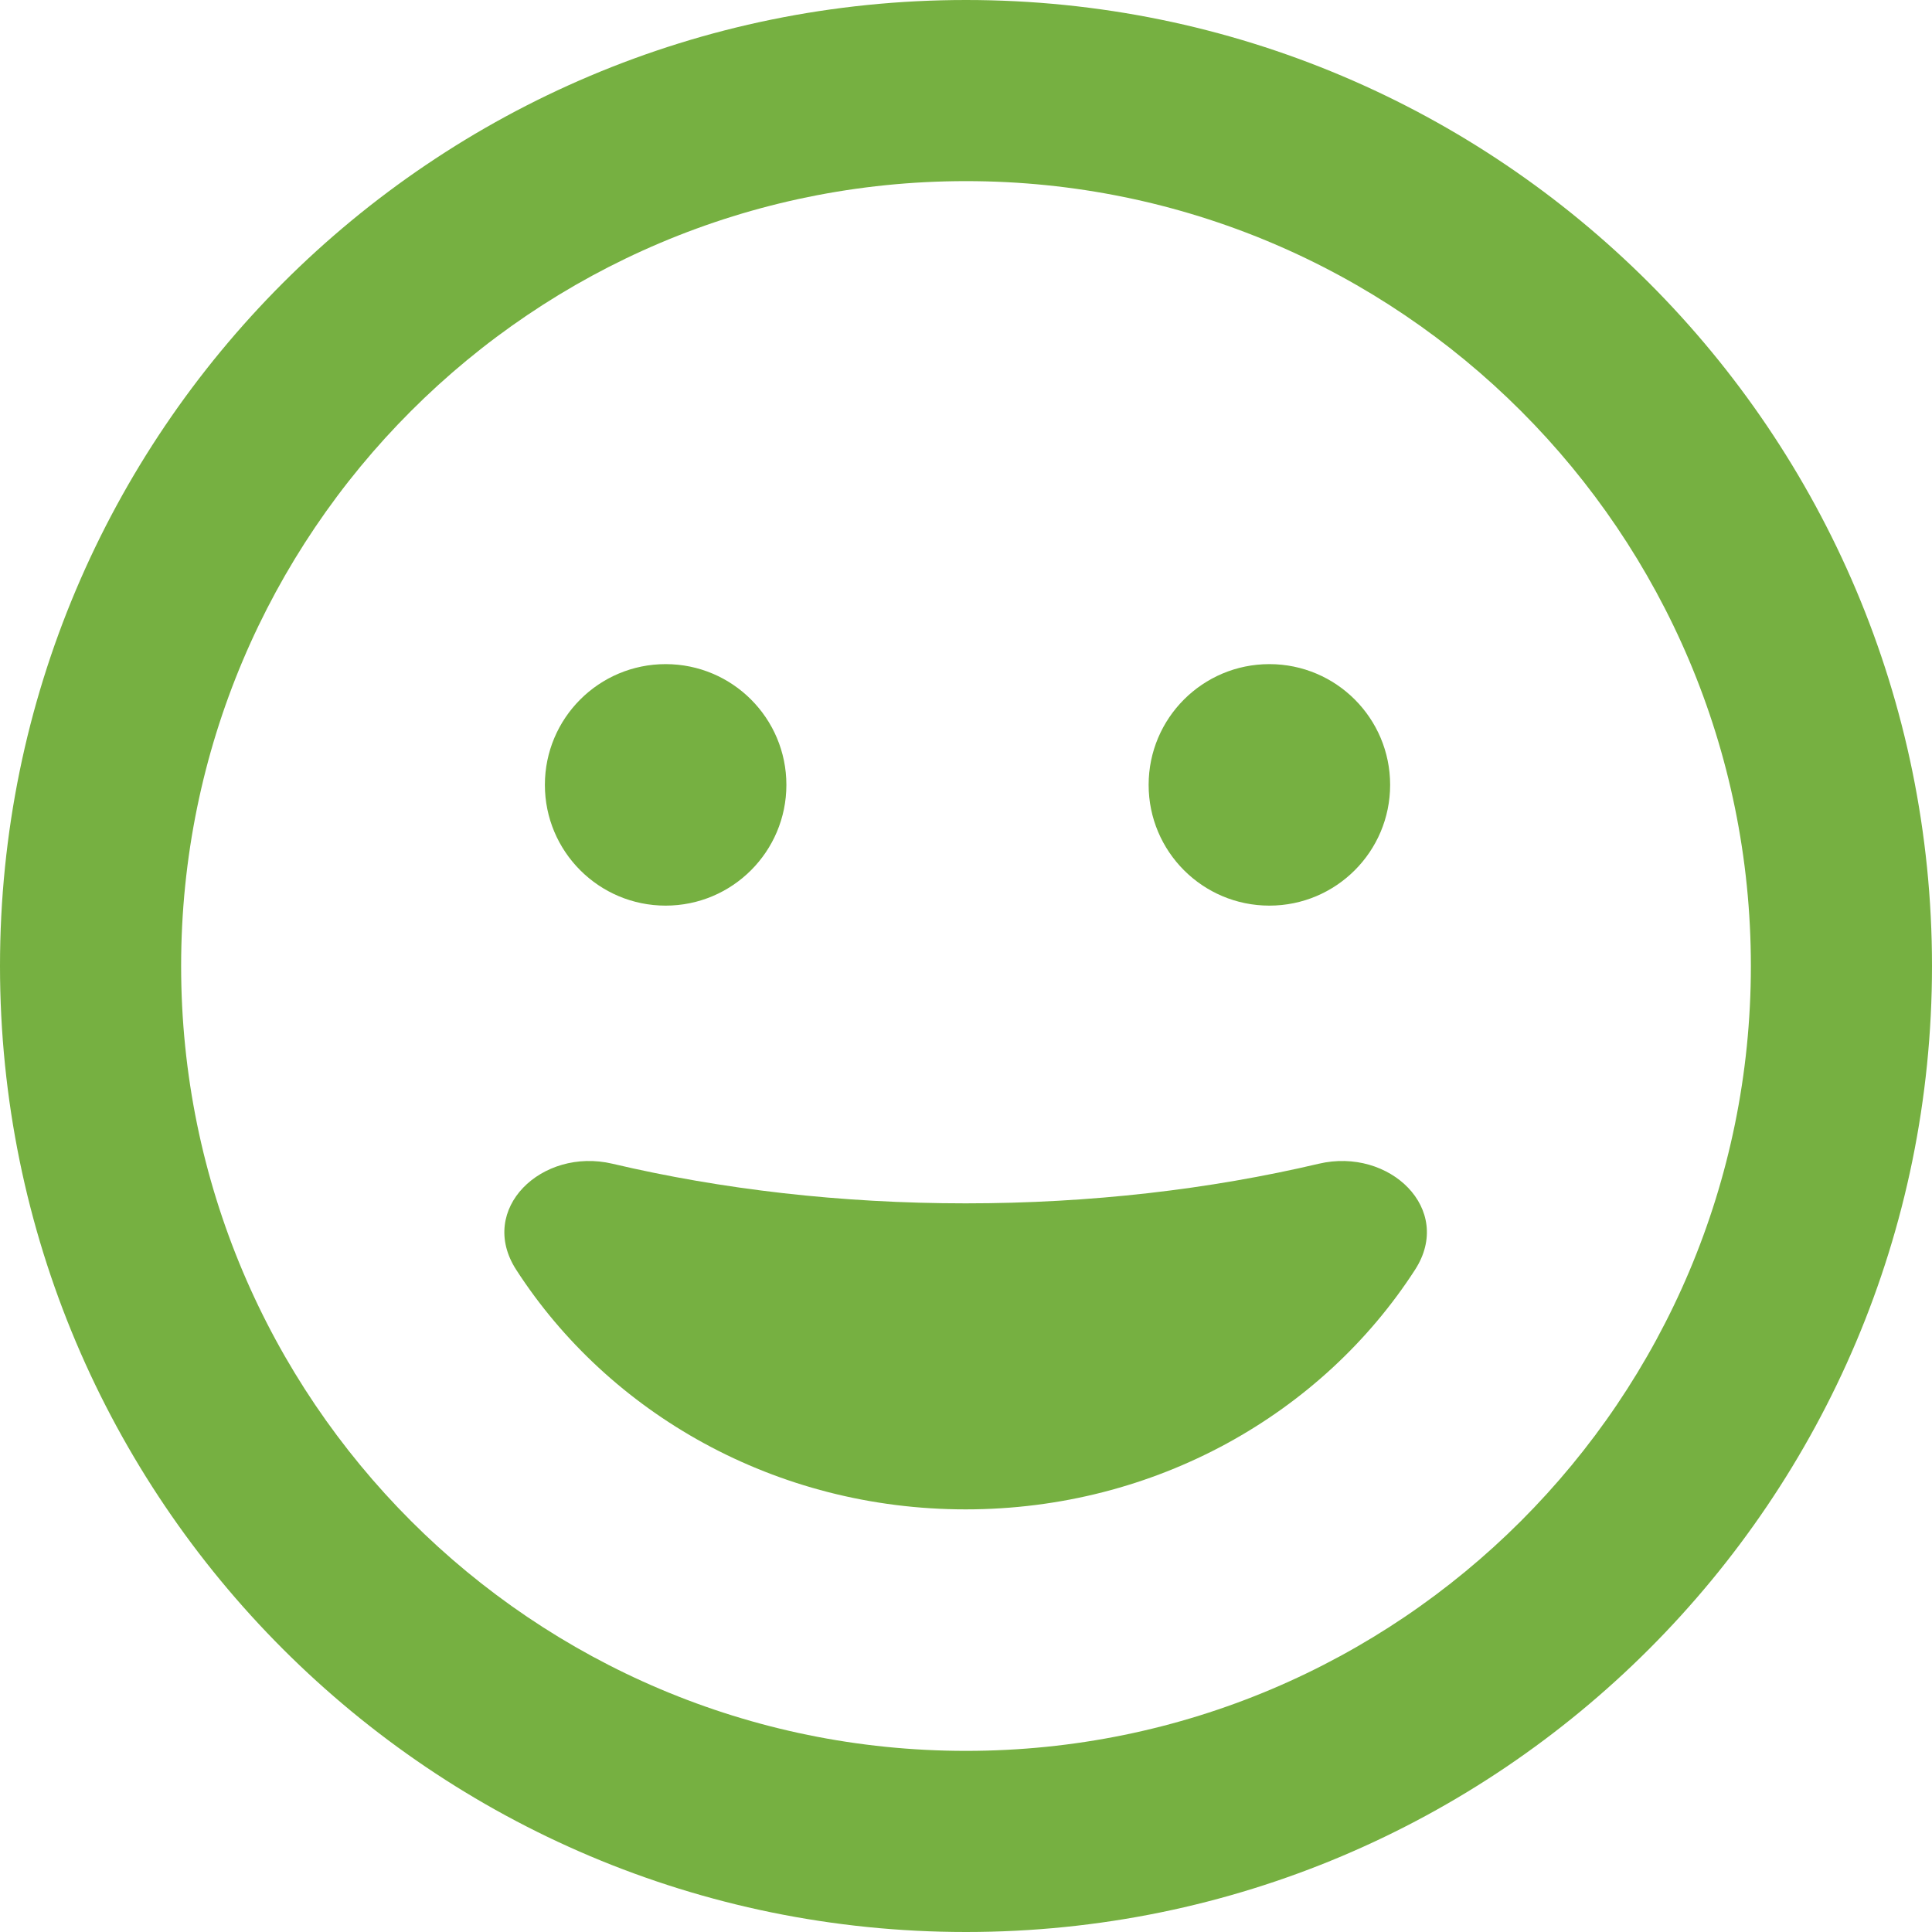
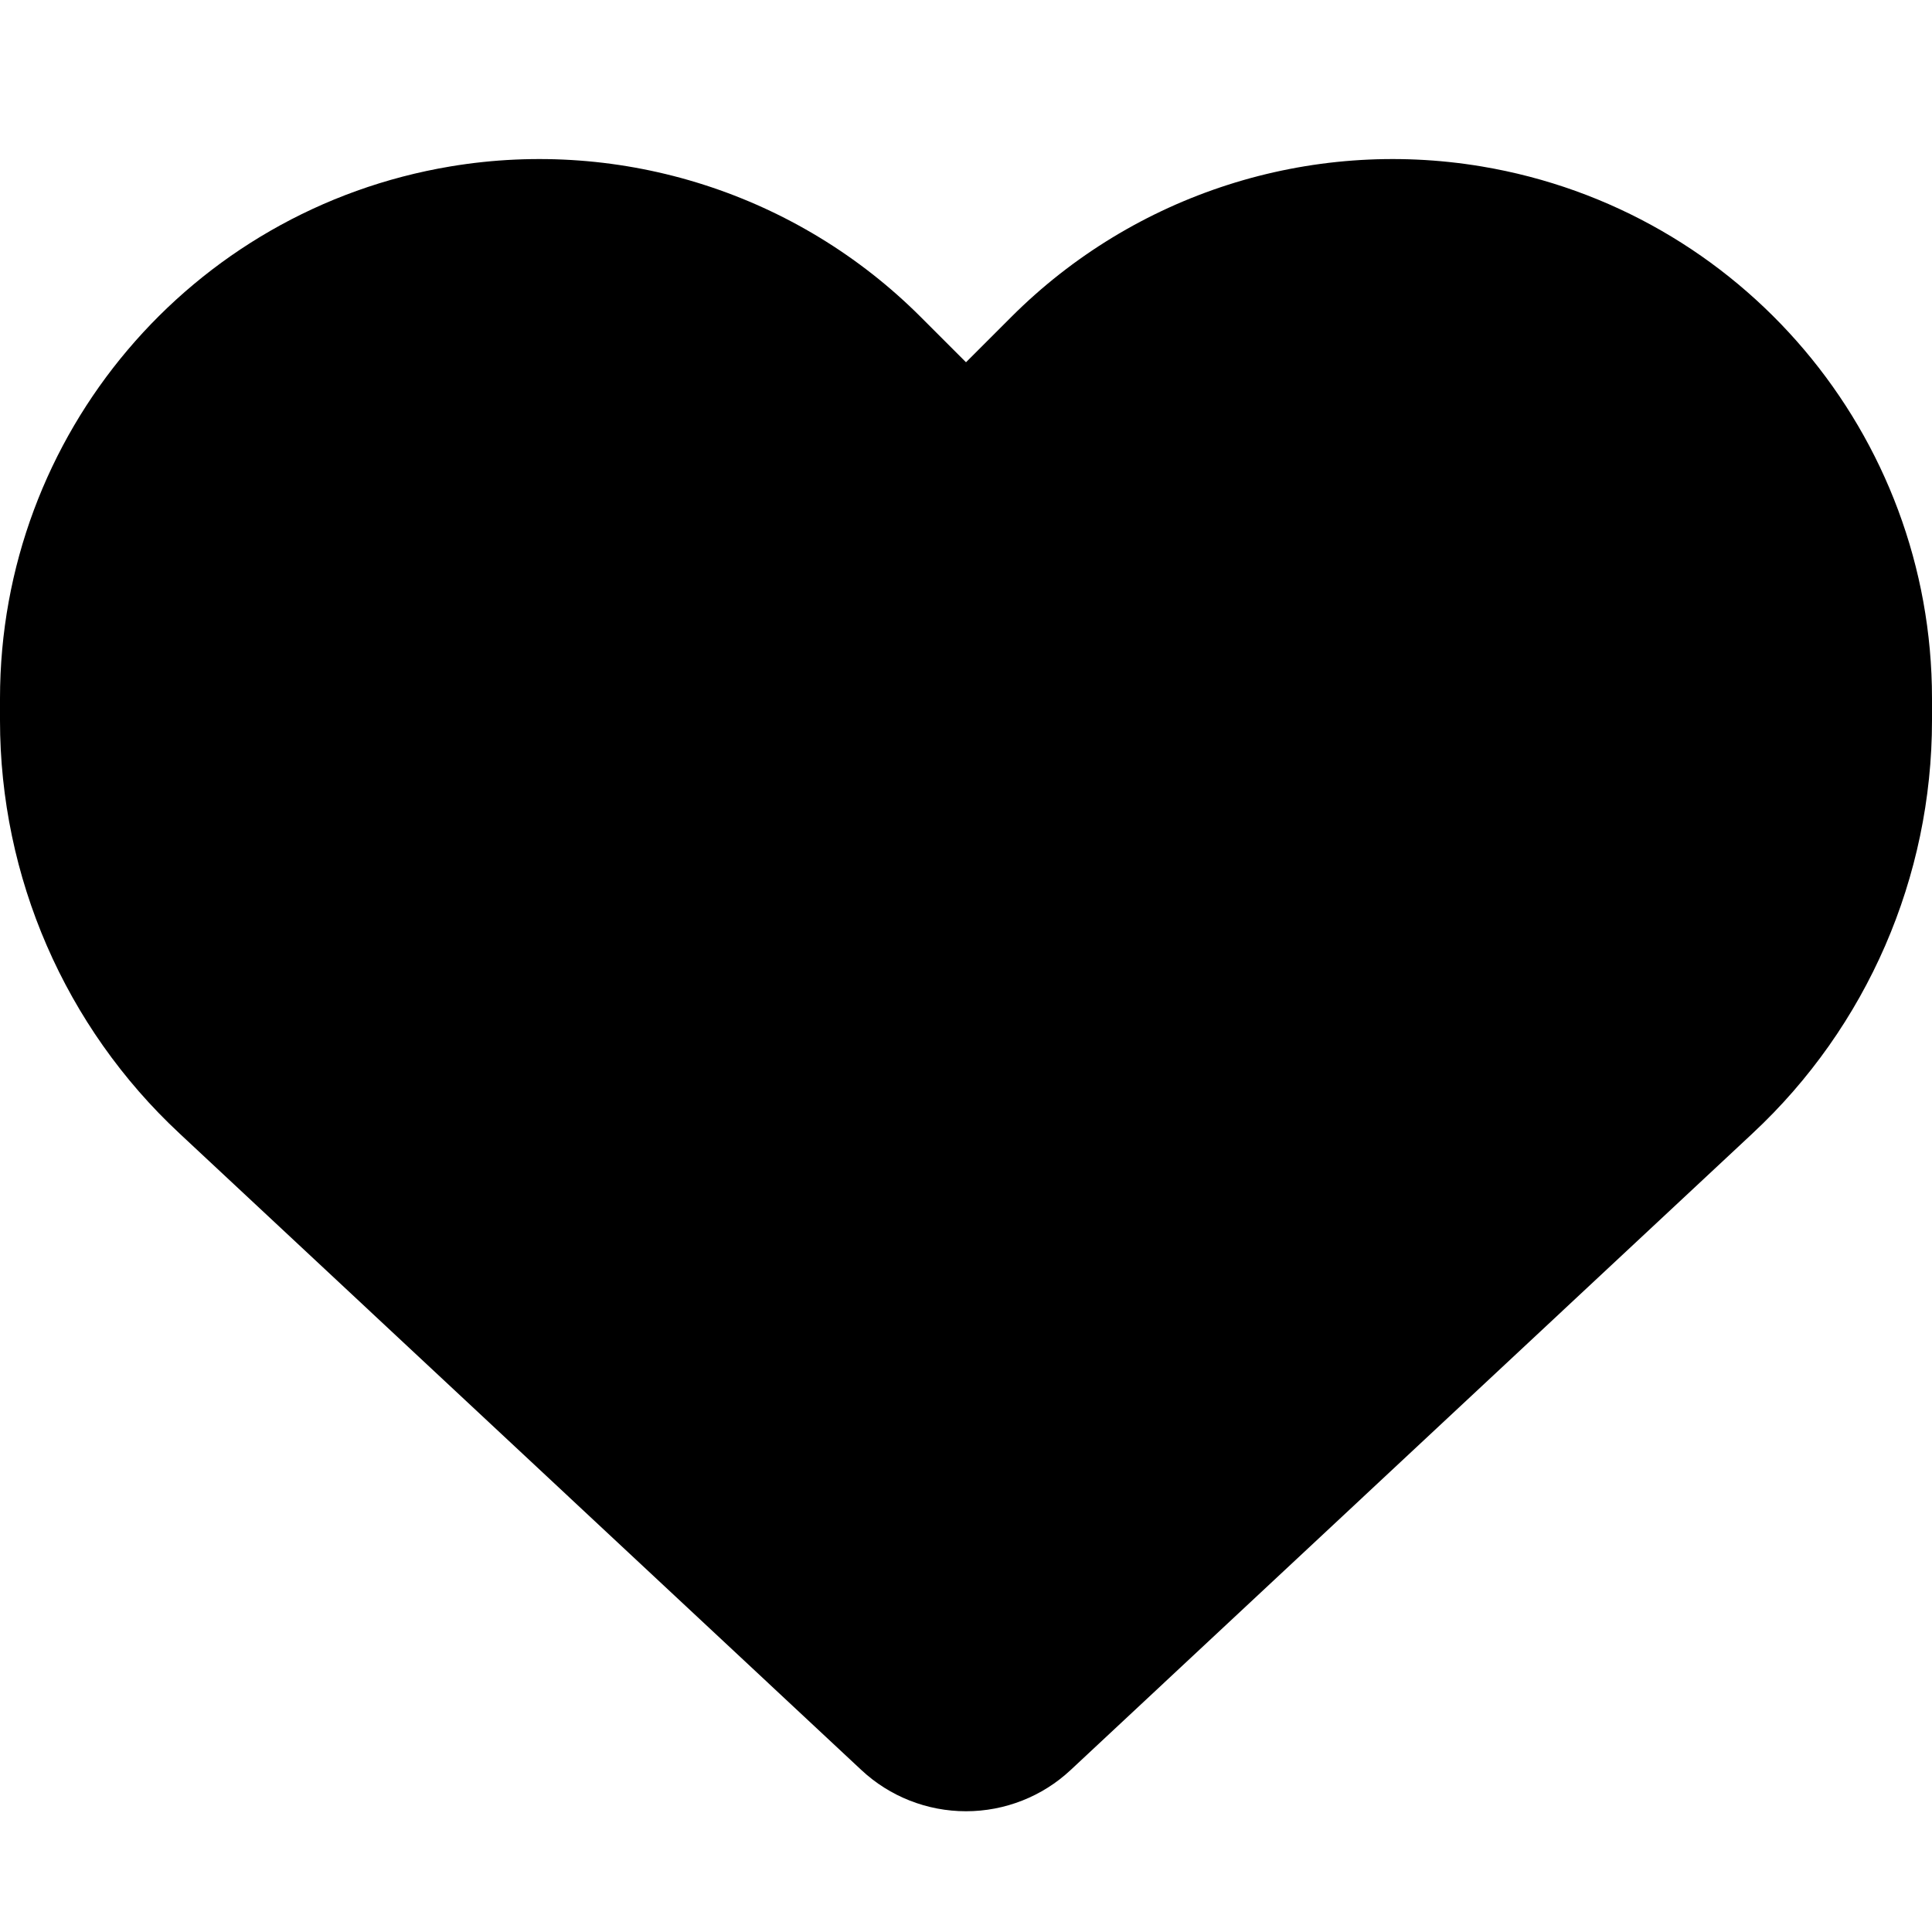
<svg xmlns="http://www.w3.org/2000/svg" height="1em" viewBox="0 0 512 512">
-   <style>svg{fill:#76b041}</style>
-   <path d="M464 256A208 208 0 1 0 48 256a208 208 0 1 0 416 0zM0 256a256 256 0 1 1 512 0A256 256 0 1 1 0 256zm349.5 52.4c18.7-4.4 35.9 12 25.5 28.1C350.4 374.6 306.3 400 255.9 400s-94.5-25.4-119.1-63.5c-10.4-16.1 6.8-32.5 25.5-28.1c28.9 6.8 60.5 10.5 93.6 10.5s64.7-3.7 93.6-10.5zM144.4 208a32 32 0 1 1 64 0 32 32 0 1 1 -64 0zm192-32a32 32 0 1 1 0 64 32 32 0 1 1 0-64z" />
+   <path d="M47.6 300.4L228.3 469.1c7.5 7 17.4 10.9 27.7 10.9s20.2-3.9 27.7-10.9L464.4 300.4c30.4-28.3 47.6-68 47.6-109.5v-5.8c0-69.9-50.5-129.5-119.4-141C347 36.5 300.6 51.4 268 84L256 96 244 84c-32.6-32.6-79-47.5-124.6-39.9C50.5 55.6 0 115.2 0 185.1v5.8c0 41.5 17.2 81.2 47.6 109.5z" />
</svg>
